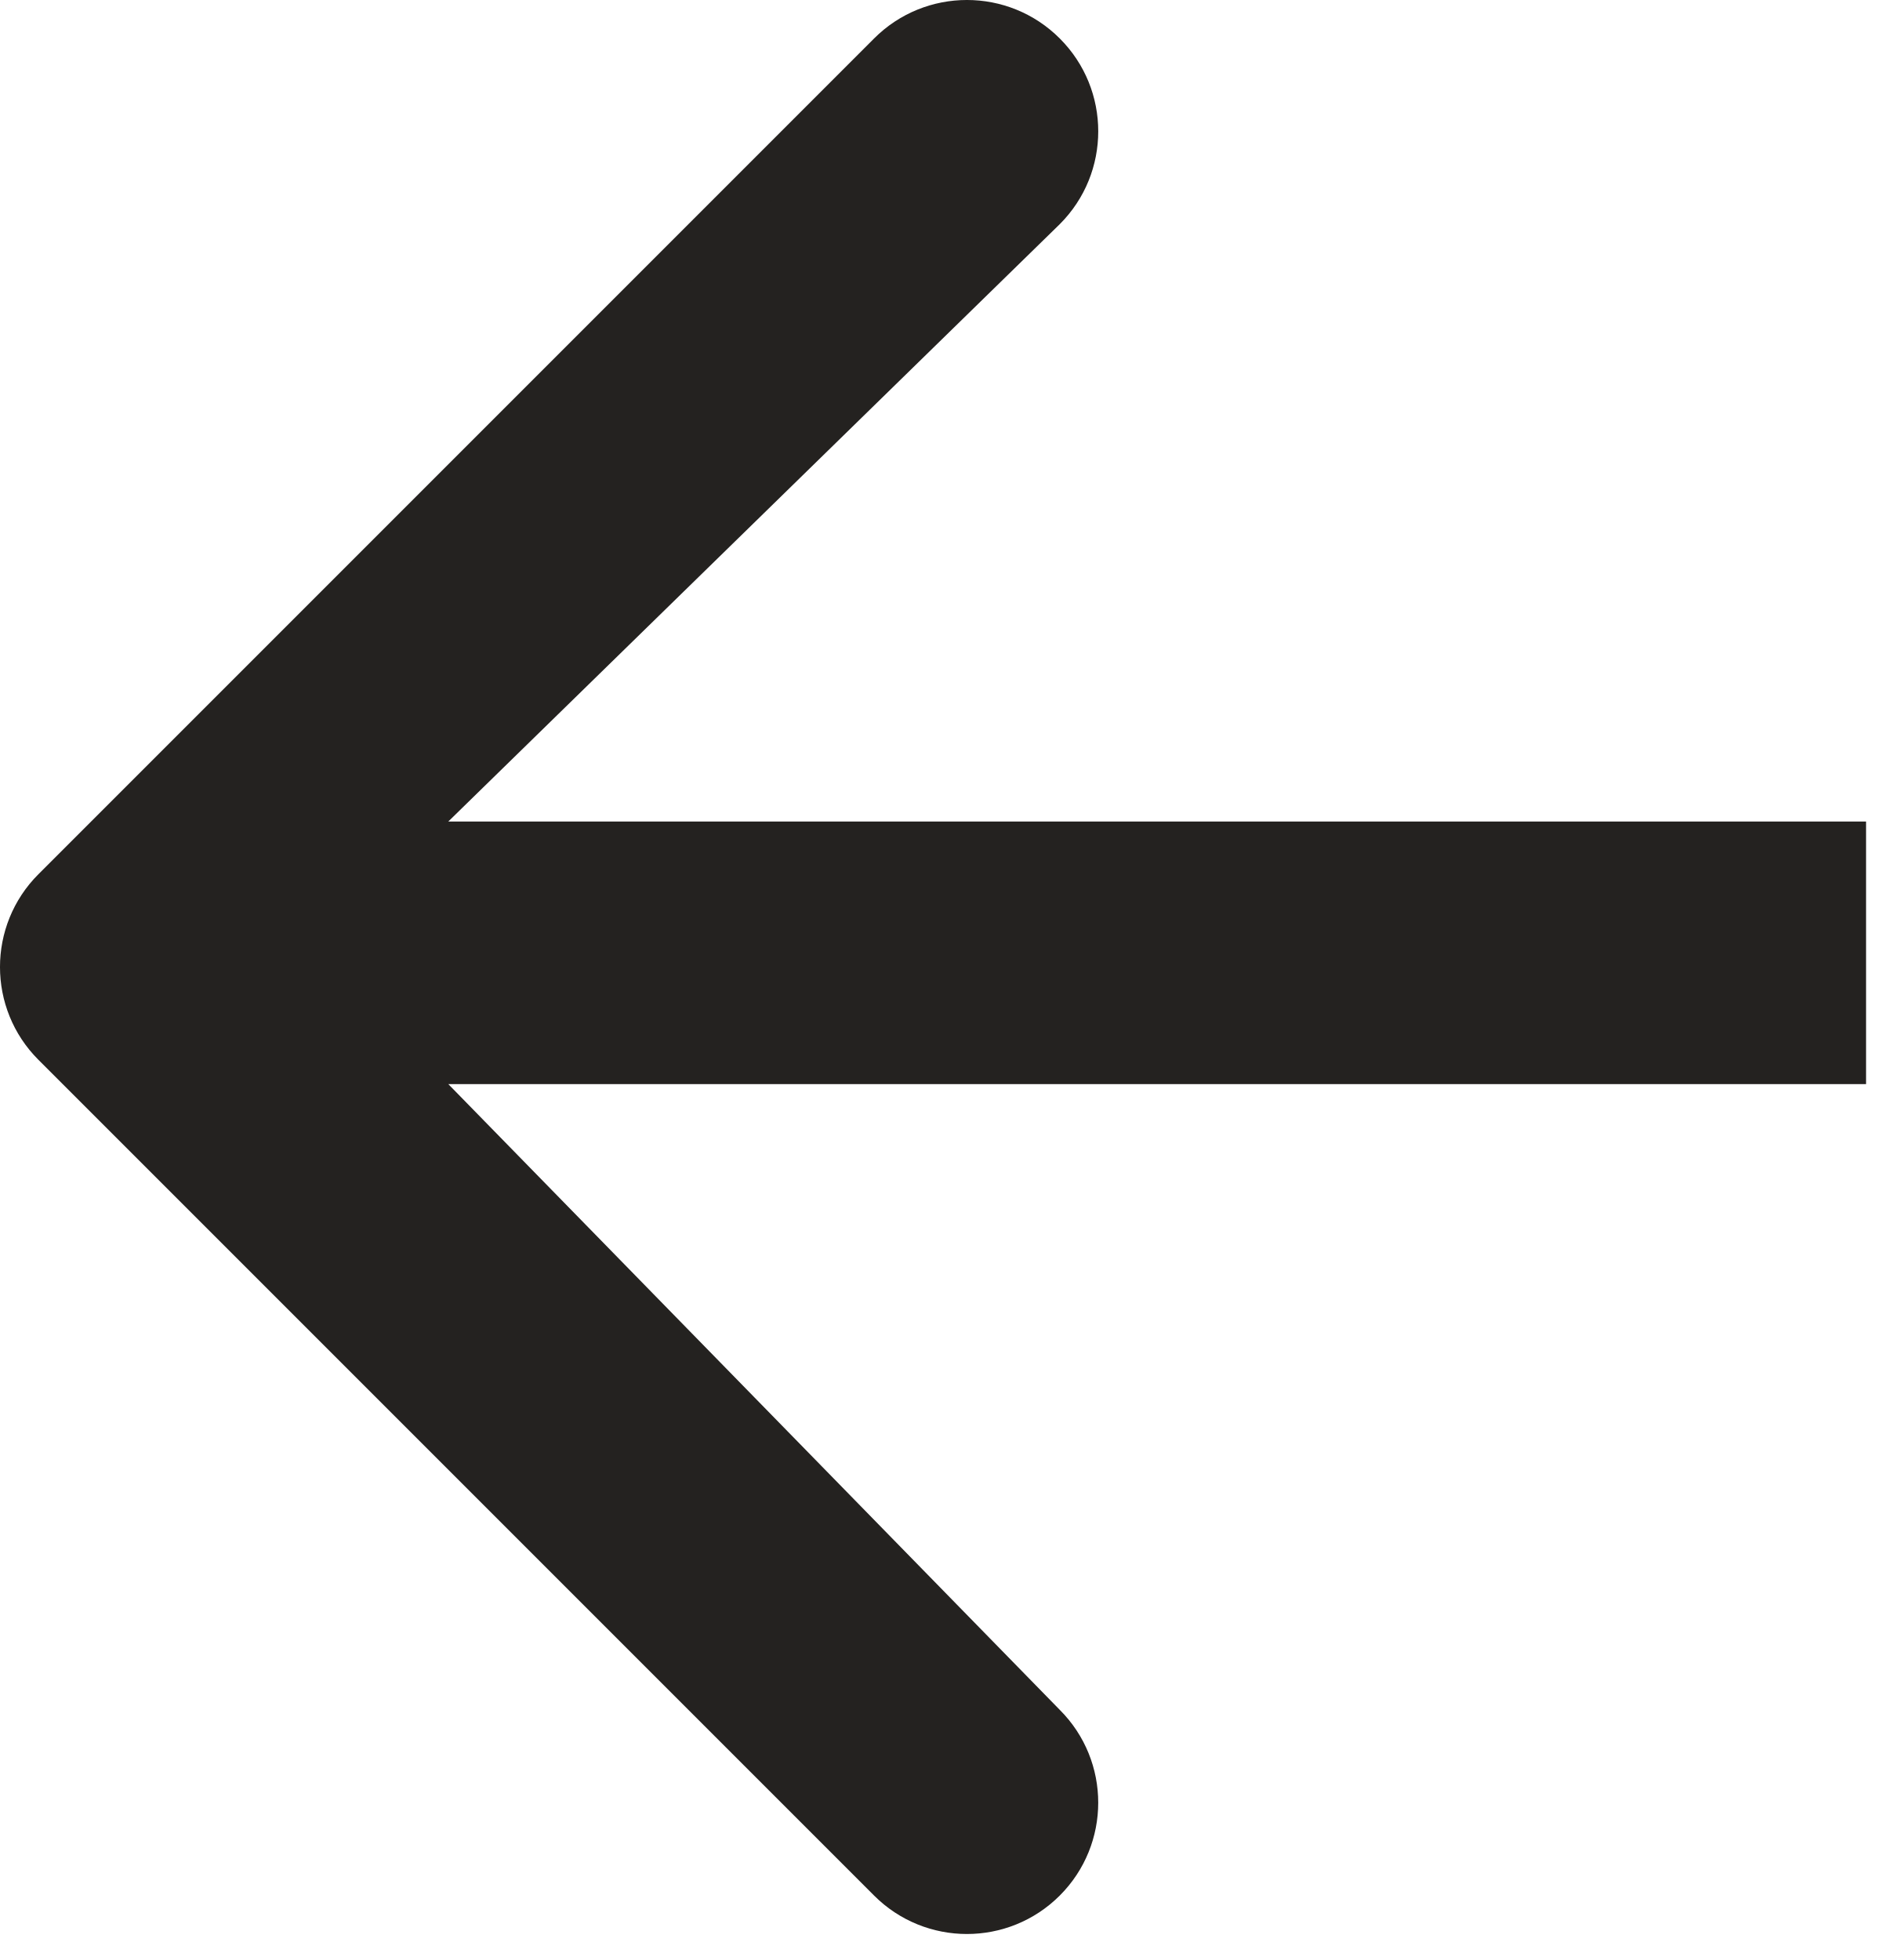
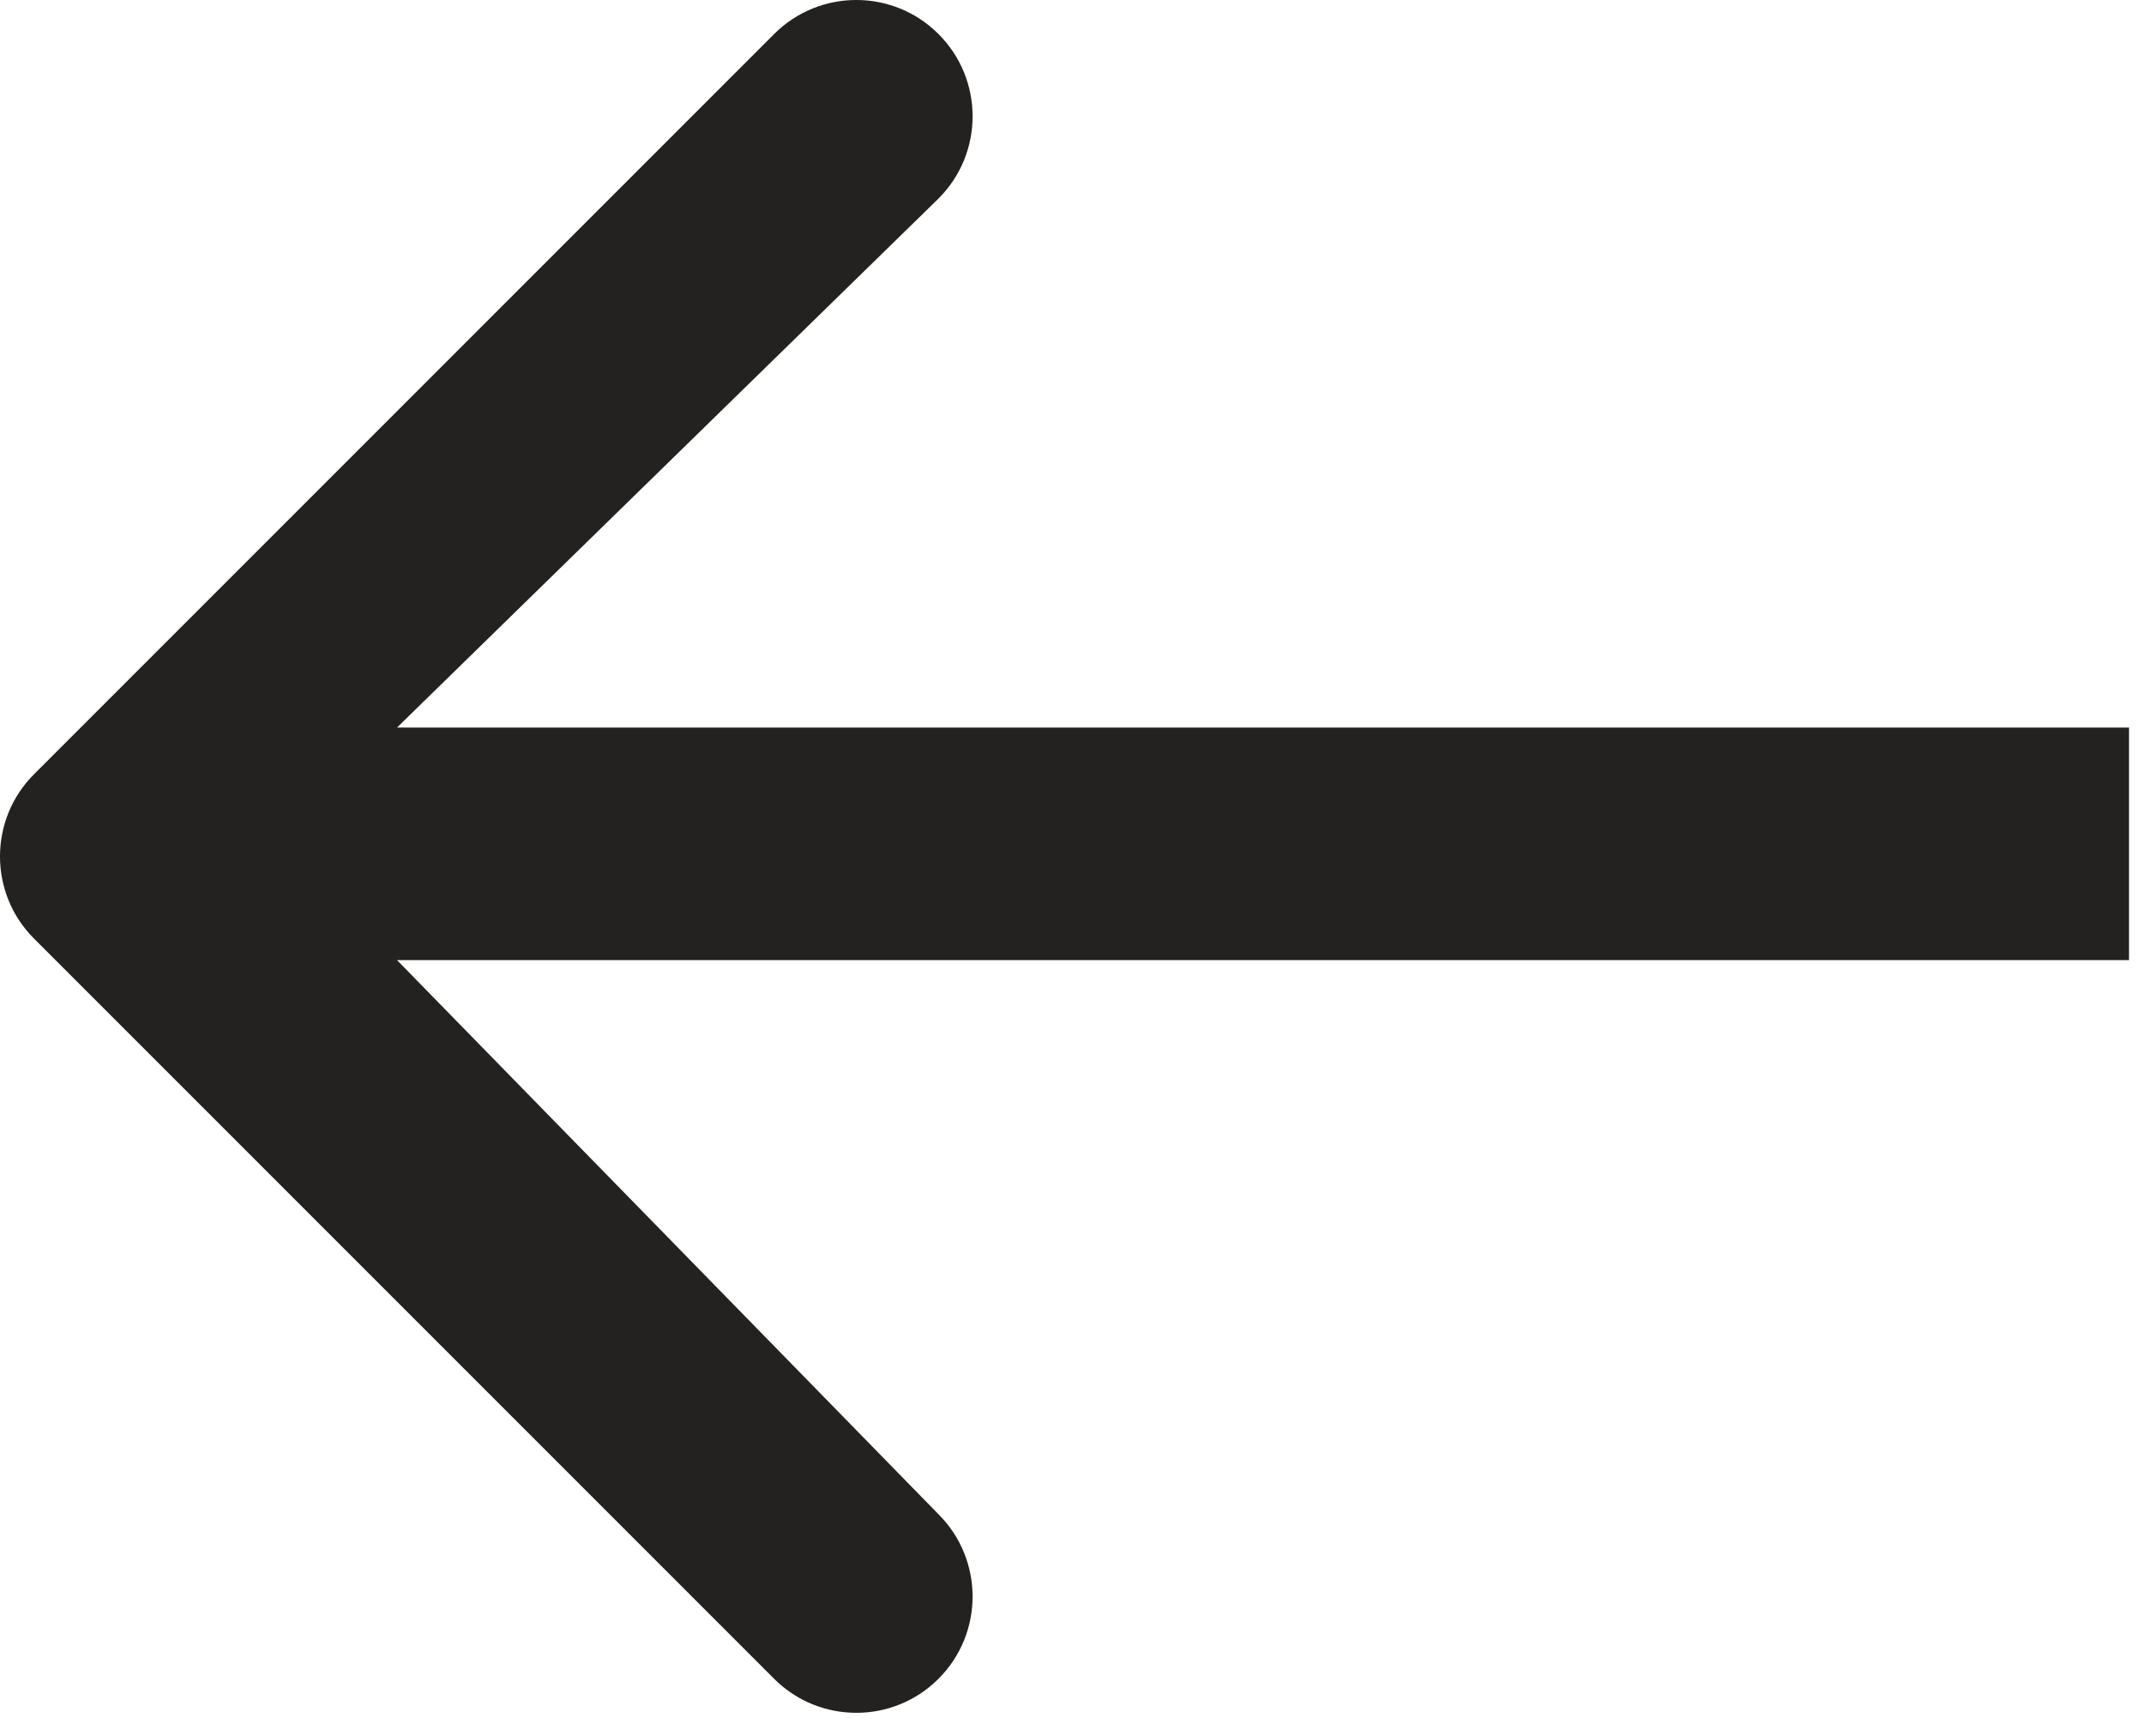
- <svg xmlns="http://www.w3.org/2000/svg" width="49" height="51" viewBox="0 0 49 51" fill="none">
-   <path d="M1.001 27.578C-0.334 26.244 -0.334 24.08 1.001 22.746L22.746 1.001C24.08 -0.334 26.244 -0.334 27.578 1.001C28.913 2.335 28.913 4.499 27.578 5.833L11.666 21.376L48.56 21.376V28.209H11.666L27.578 44.491C28.913 45.825 28.912 47.989 27.578 49.323C26.244 50.657 24.08 50.657 22.746 49.323L1.001 27.578Z" fill="#242220" />
+ <svg xmlns="http://www.w3.org/2000/svg" width="63" height="51" viewBox="0 0 63 51" fill="none">
+   <path d="M1.001 27.578C-0.334 26.244 -0.334 24.08 1.001 22.746L22.746 1.001C24.08 -0.334 26.244 -0.334 27.578 1.001C28.913 2.335 28.913 4.499 27.578 5.833L11.666 21.376L62.56 21.376V28.209H11.666L27.578 44.491C28.913 45.825 28.912 47.989 27.578 49.323C26.244 50.657 24.08 50.657 22.746 49.323L1.001 27.578Z" fill="#242220" />
</svg>
